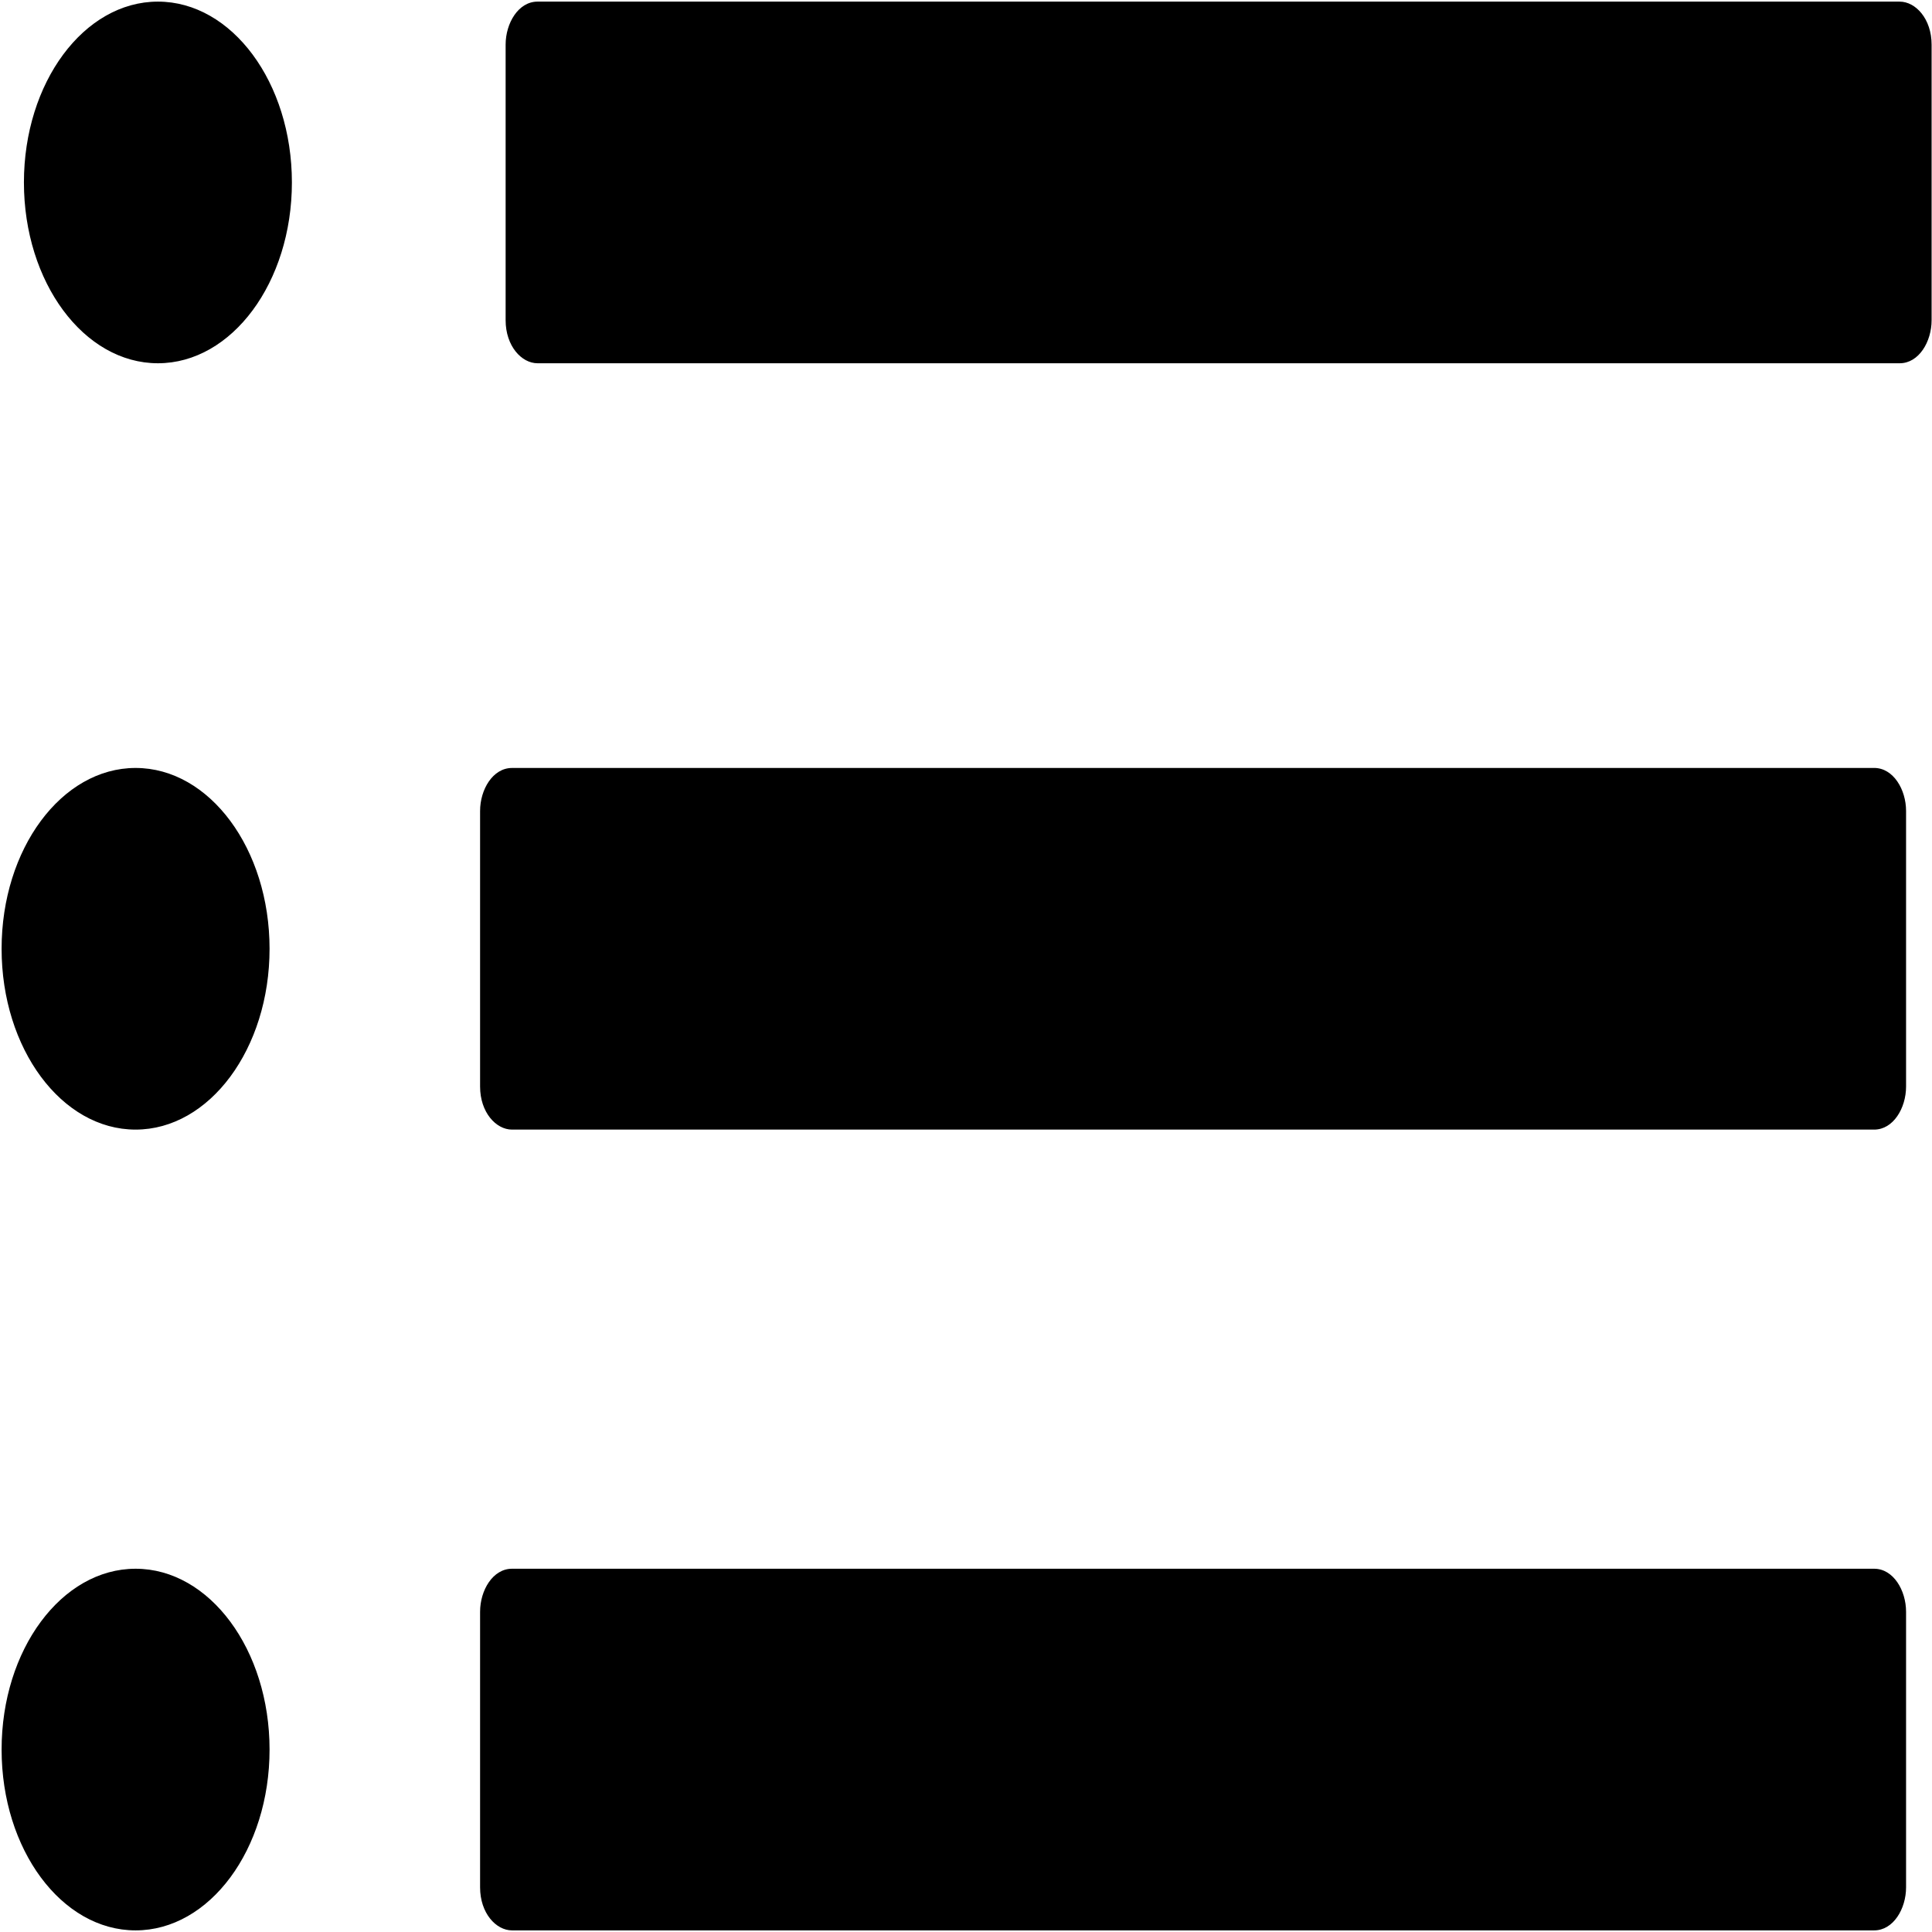
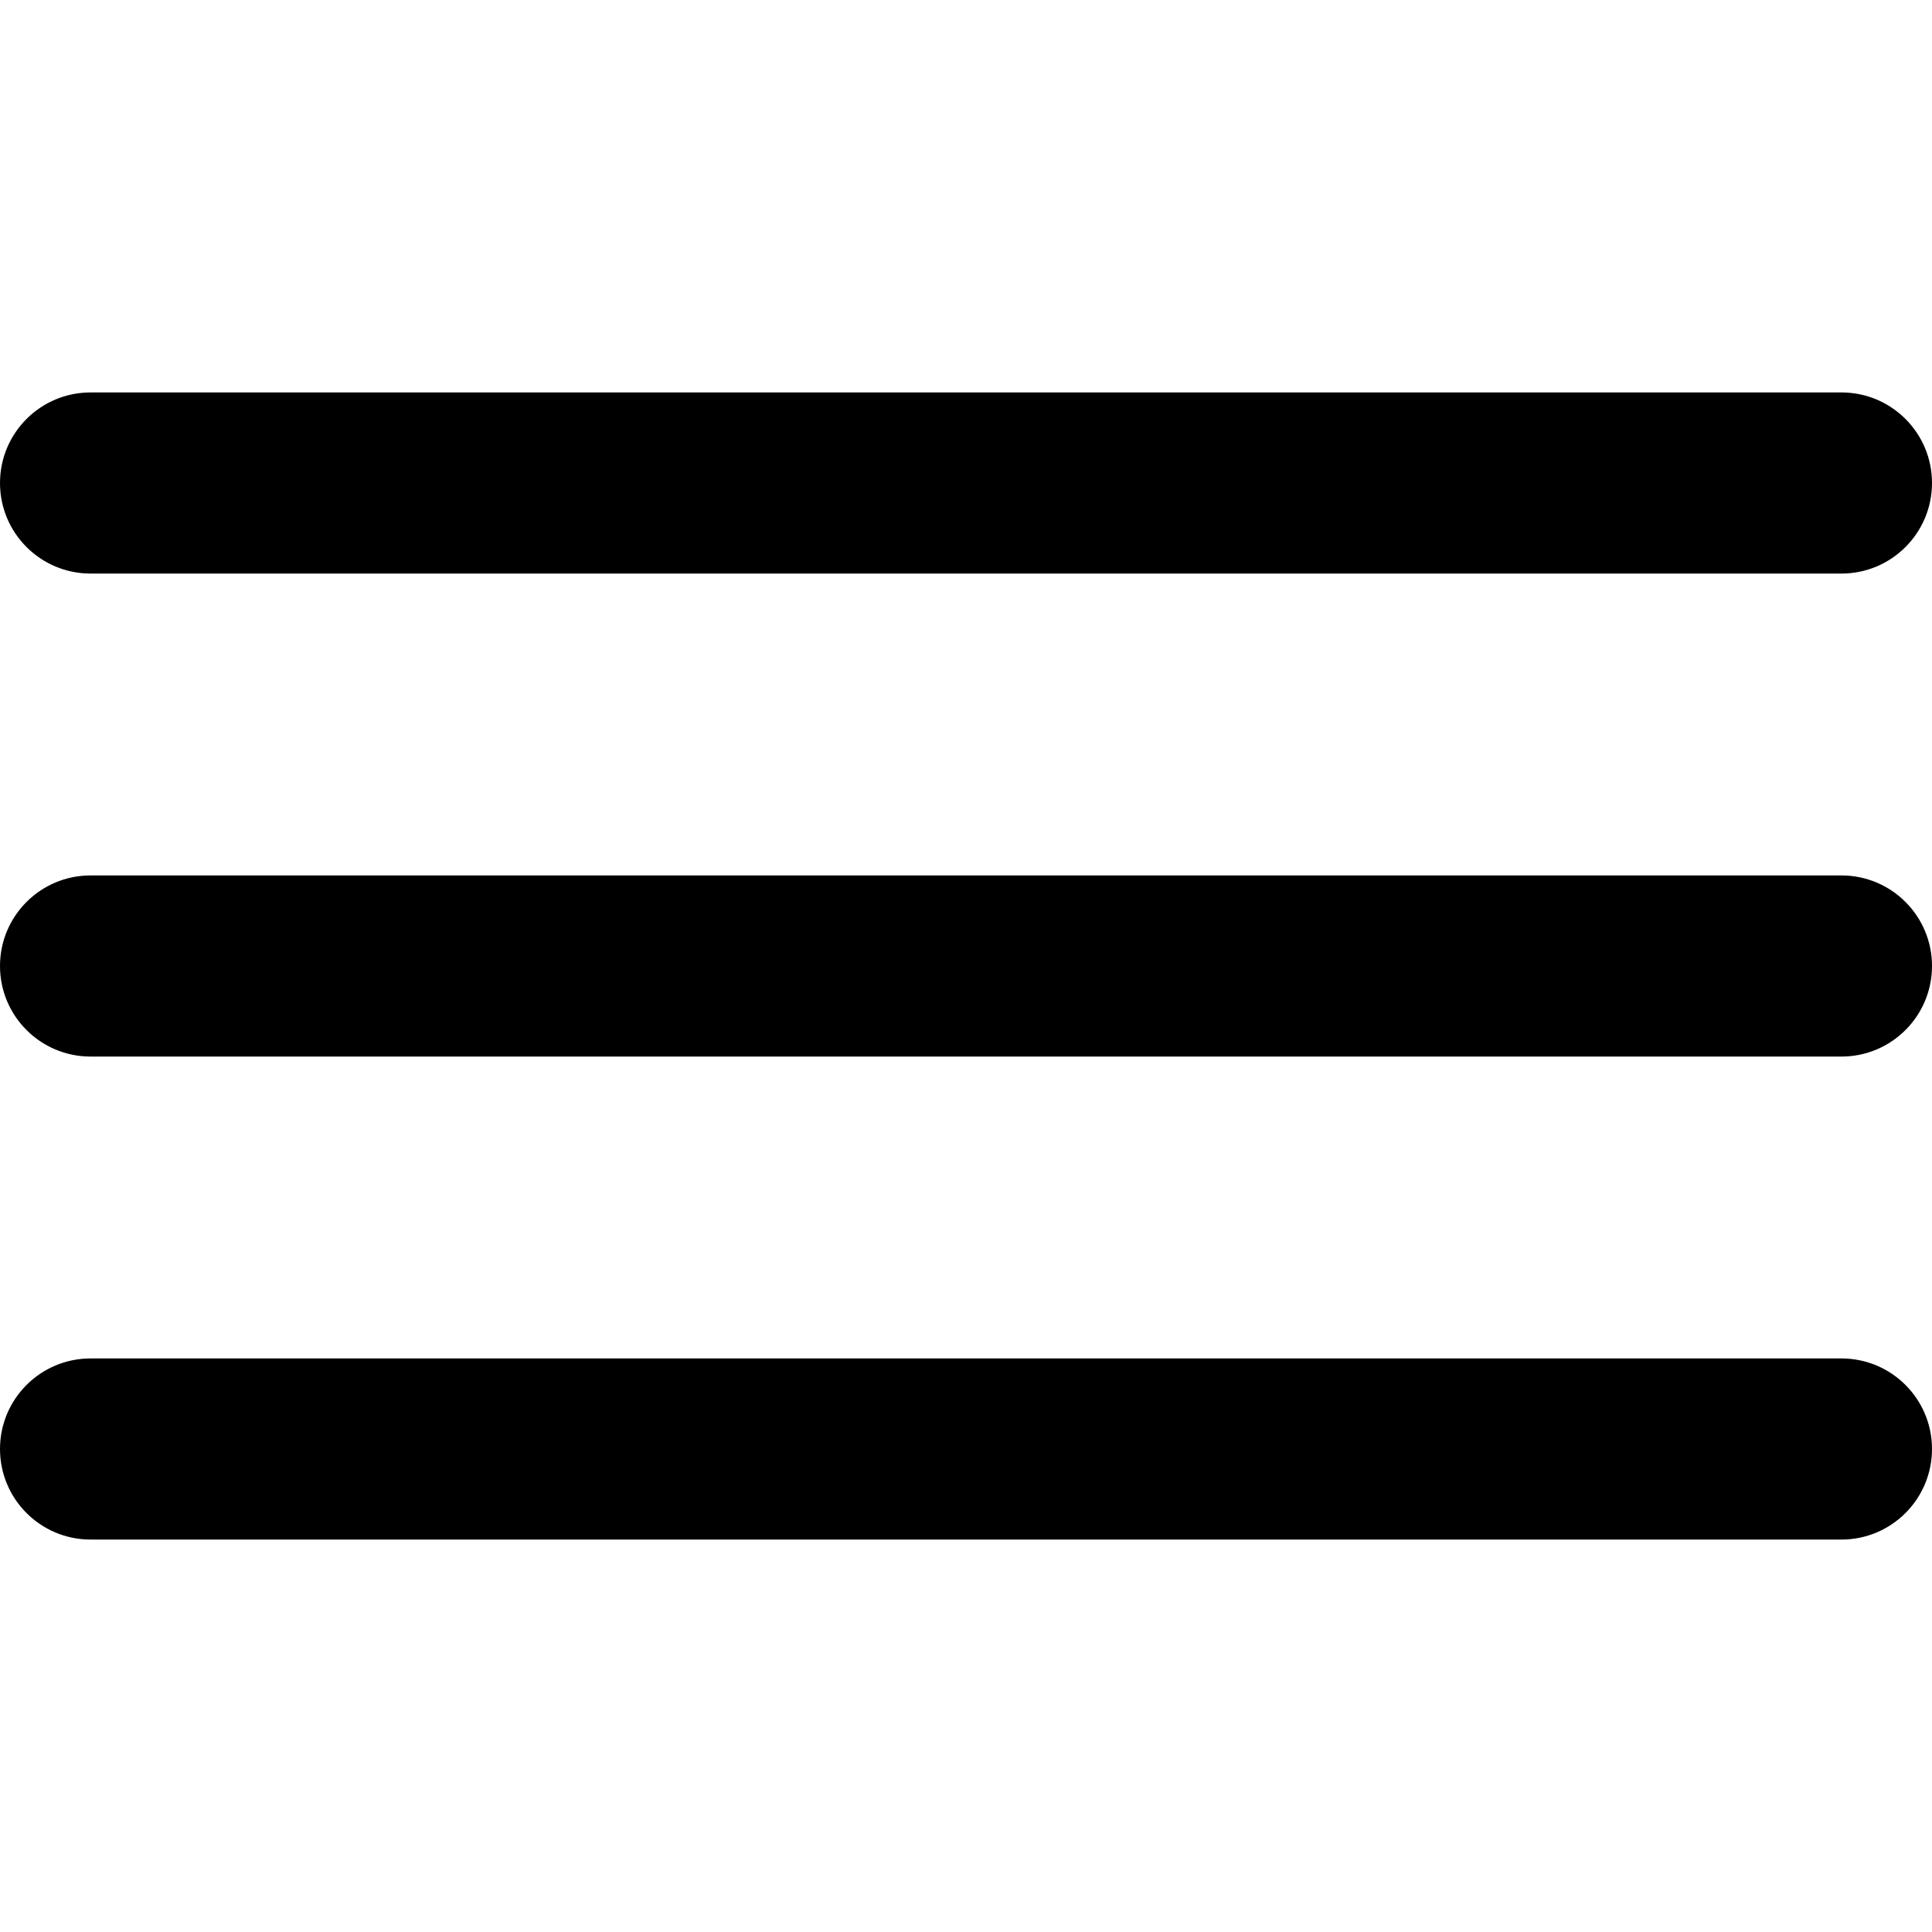
- <svg xmlns="http://www.w3.org/2000/svg" width="128" height="128">
-   <path d="M1.585 12.087c0 6.616 3.974 11.98 8.877 11.98 4.902 0 8.877-5.364 8.877-11.98 0-6.616-3.975-11.98-8.877-11.98-4.903 0-8.877 5.364-8.877 11.98zM125.86.107H35.613c-1.268 0-2.114 1.426-2.114 2.852v18.255c0 1.712 1.057 2.853 2.114 2.853h90.247c1.268 0 2.114-1.426 2.114-2.853V2.96c0-1.711-1.057-2.852-2.114-2.852zM.106 62.86c0 6.615 3.974 11.979 8.876 11.979 4.903 0 8.877-5.364 8.877-11.98 0-6.616-3.974-11.98-8.877-11.98-4.902 0-8.876 5.364-8.876 11.98zM124.17 50.88H33.921c-1.268 0-2.114 1.425-2.114 2.851v18.256c0 1.711 1.057 2.852 2.114 2.852h90.247c1.268 0 2.114-1.426 2.114-2.852V53.73c0-1.426-.846-2.852-2.114-2.852zM.106 115.913c0 6.616 3.974 11.98 8.876 11.98 4.903 0 8.877-5.364 8.877-11.98 0-6.616-3.974-11.98-8.877-11.98-4.902 0-8.876 5.364-8.876 11.98zm124.064-11.98H33.921c-1.268 0-2.114 1.426-2.114 2.853v18.255c0 1.711 1.057 2.852 2.114 2.852h90.247c1.268 0 2.114-1.426 2.114-2.852v-18.255c0-1.427-.846-2.853-2.114-2.853z" />
+ <svg xmlns="http://www.w3.org/2000/svg" t="1590488550829" class="icon" viewBox="0 0 1024 1024" version="1.1" p-id="1937" width="200" height="200">
+   <defs>
+     <style type="text/css">@font-face { font-family: yourDictFontAwesome; src: url("chrome-extension://dmckmhkomggmpalekfadjibdcknieljf/lib/fontawesome-webfont.ttf") format("truetype"); font-weight: normal; font-style: normal; }
+ </style>
+   </defs>
+   <path d="M48 304h928a48 48 0 1 0 0-96H48a48 48 0 1 0 0 96z m928 160H48a48 48 0 1 0 0 96h928a48 48 0 1 0 0-96z m0 256H48a48 48 0 1 0 0 96h928a48 48 0 1 0 0-96z" fill="" p-id="1938" />
</svg>
